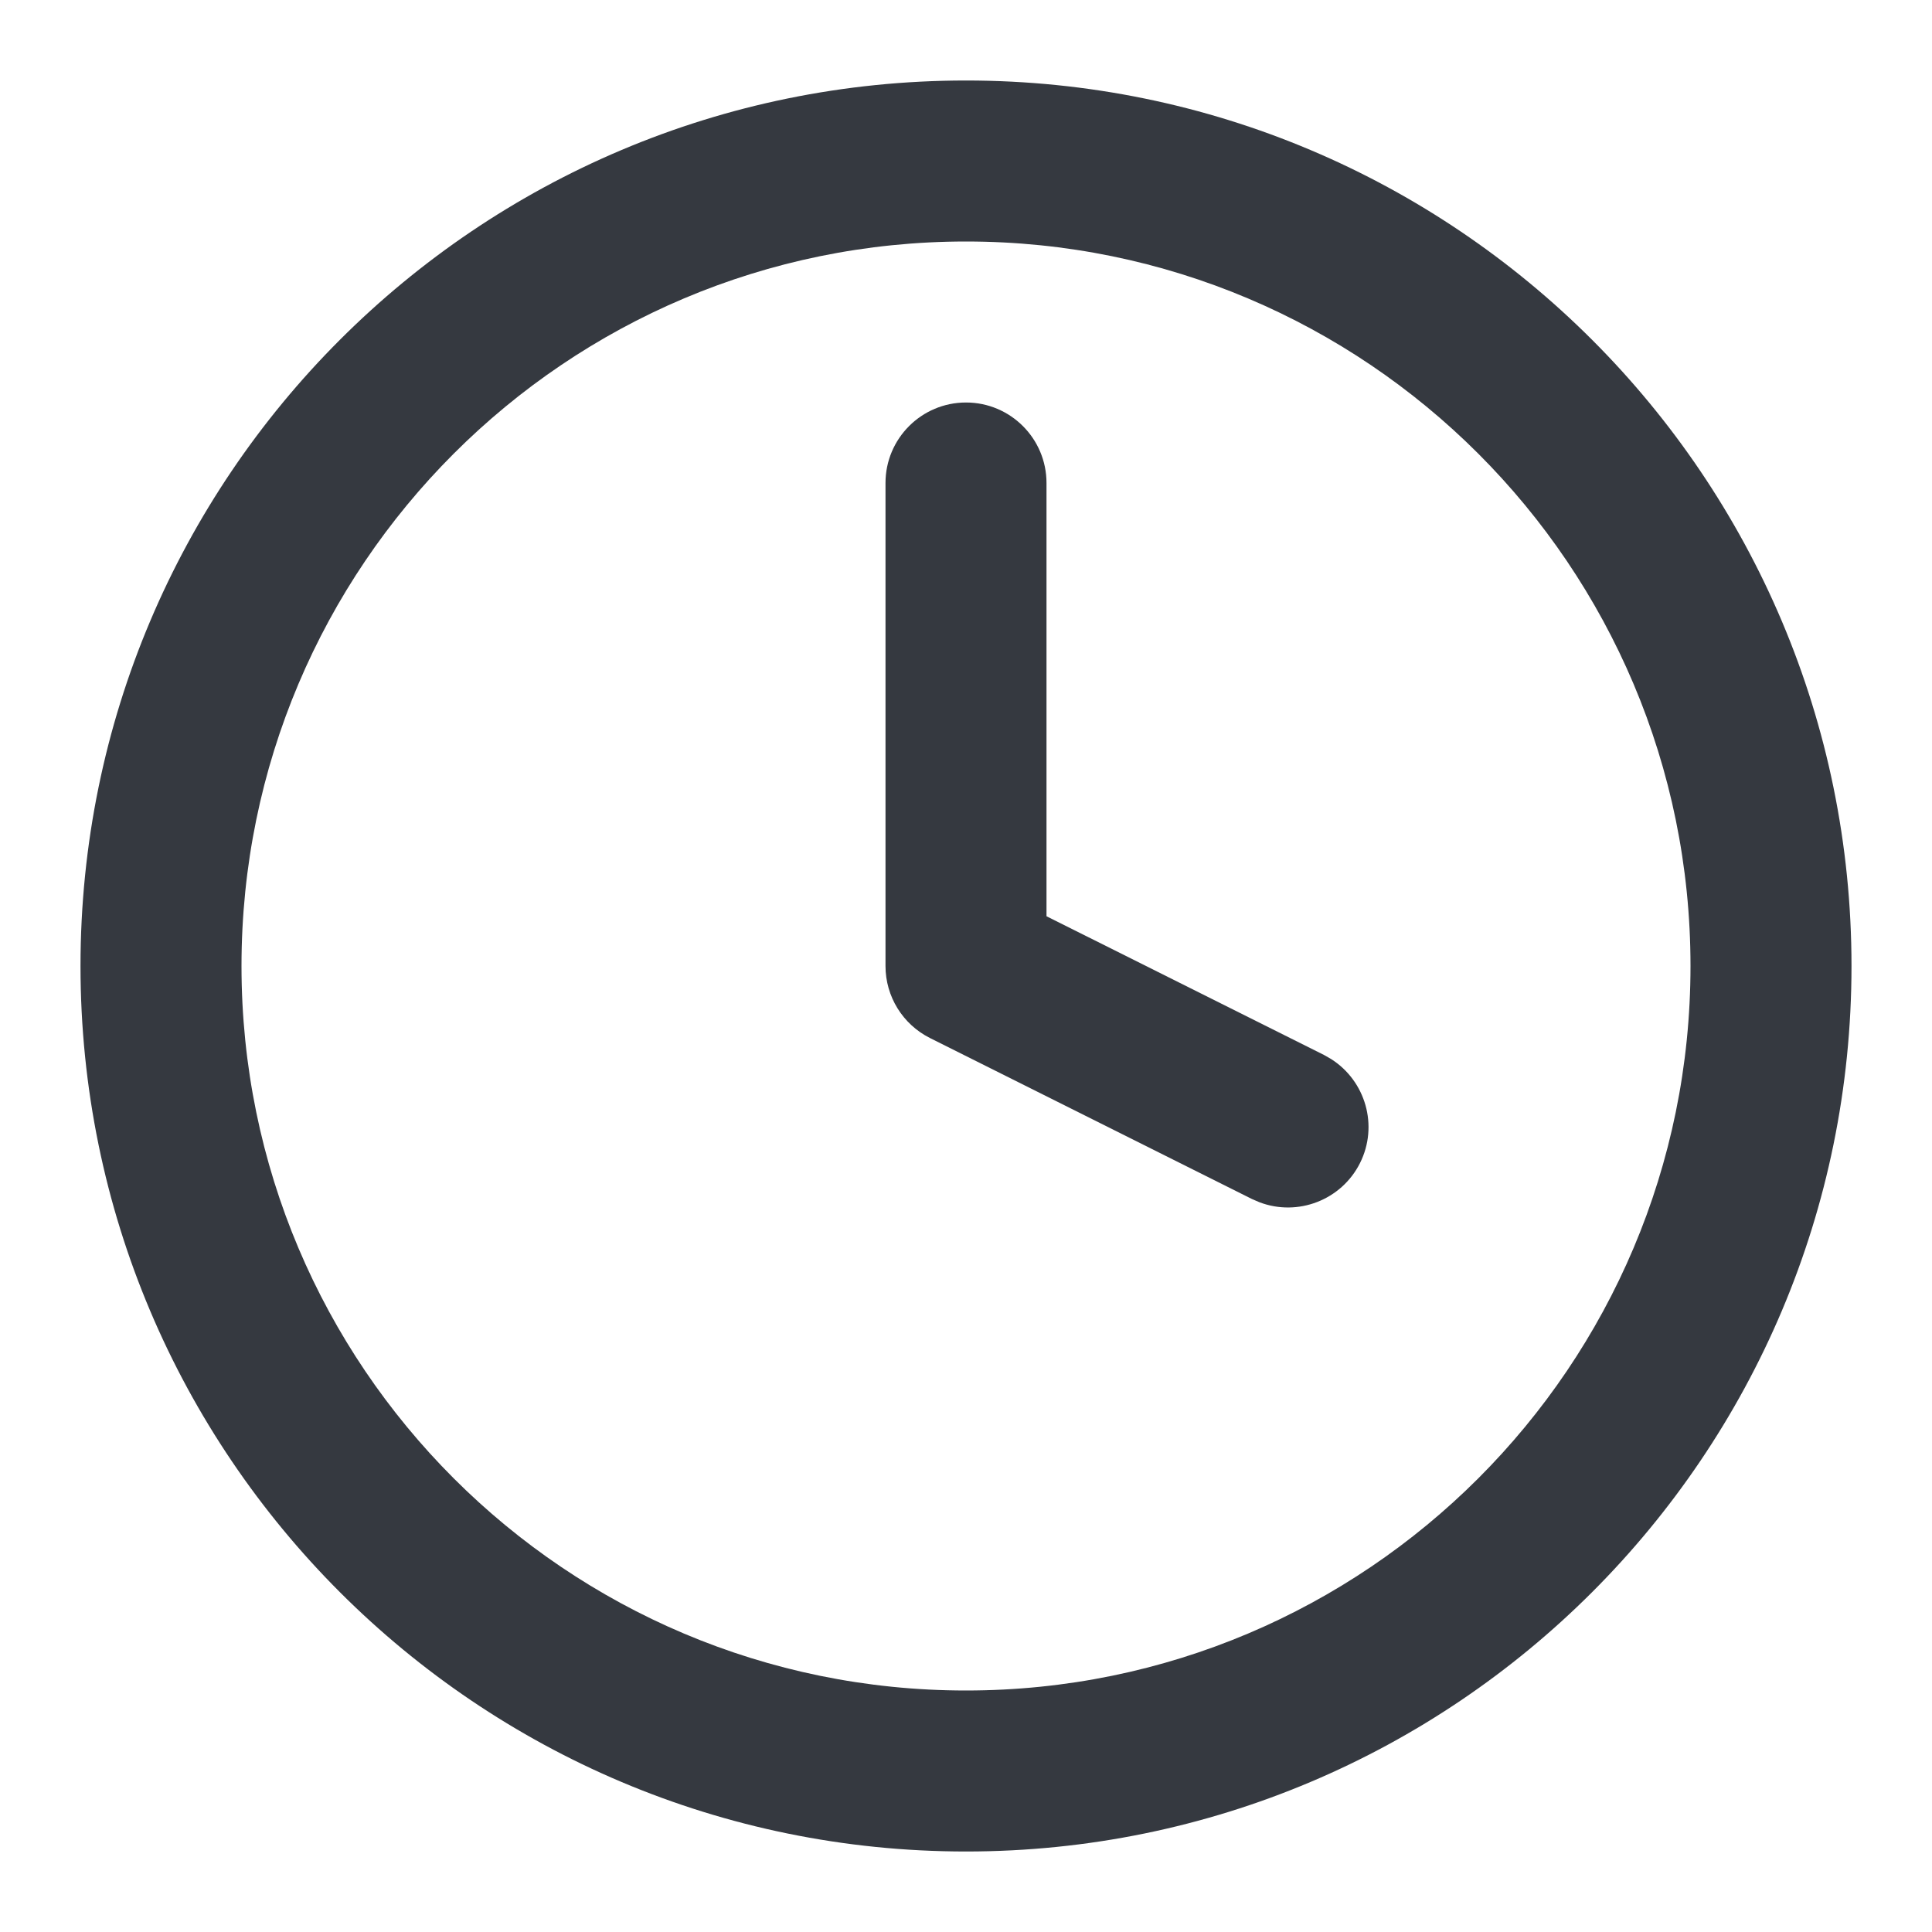
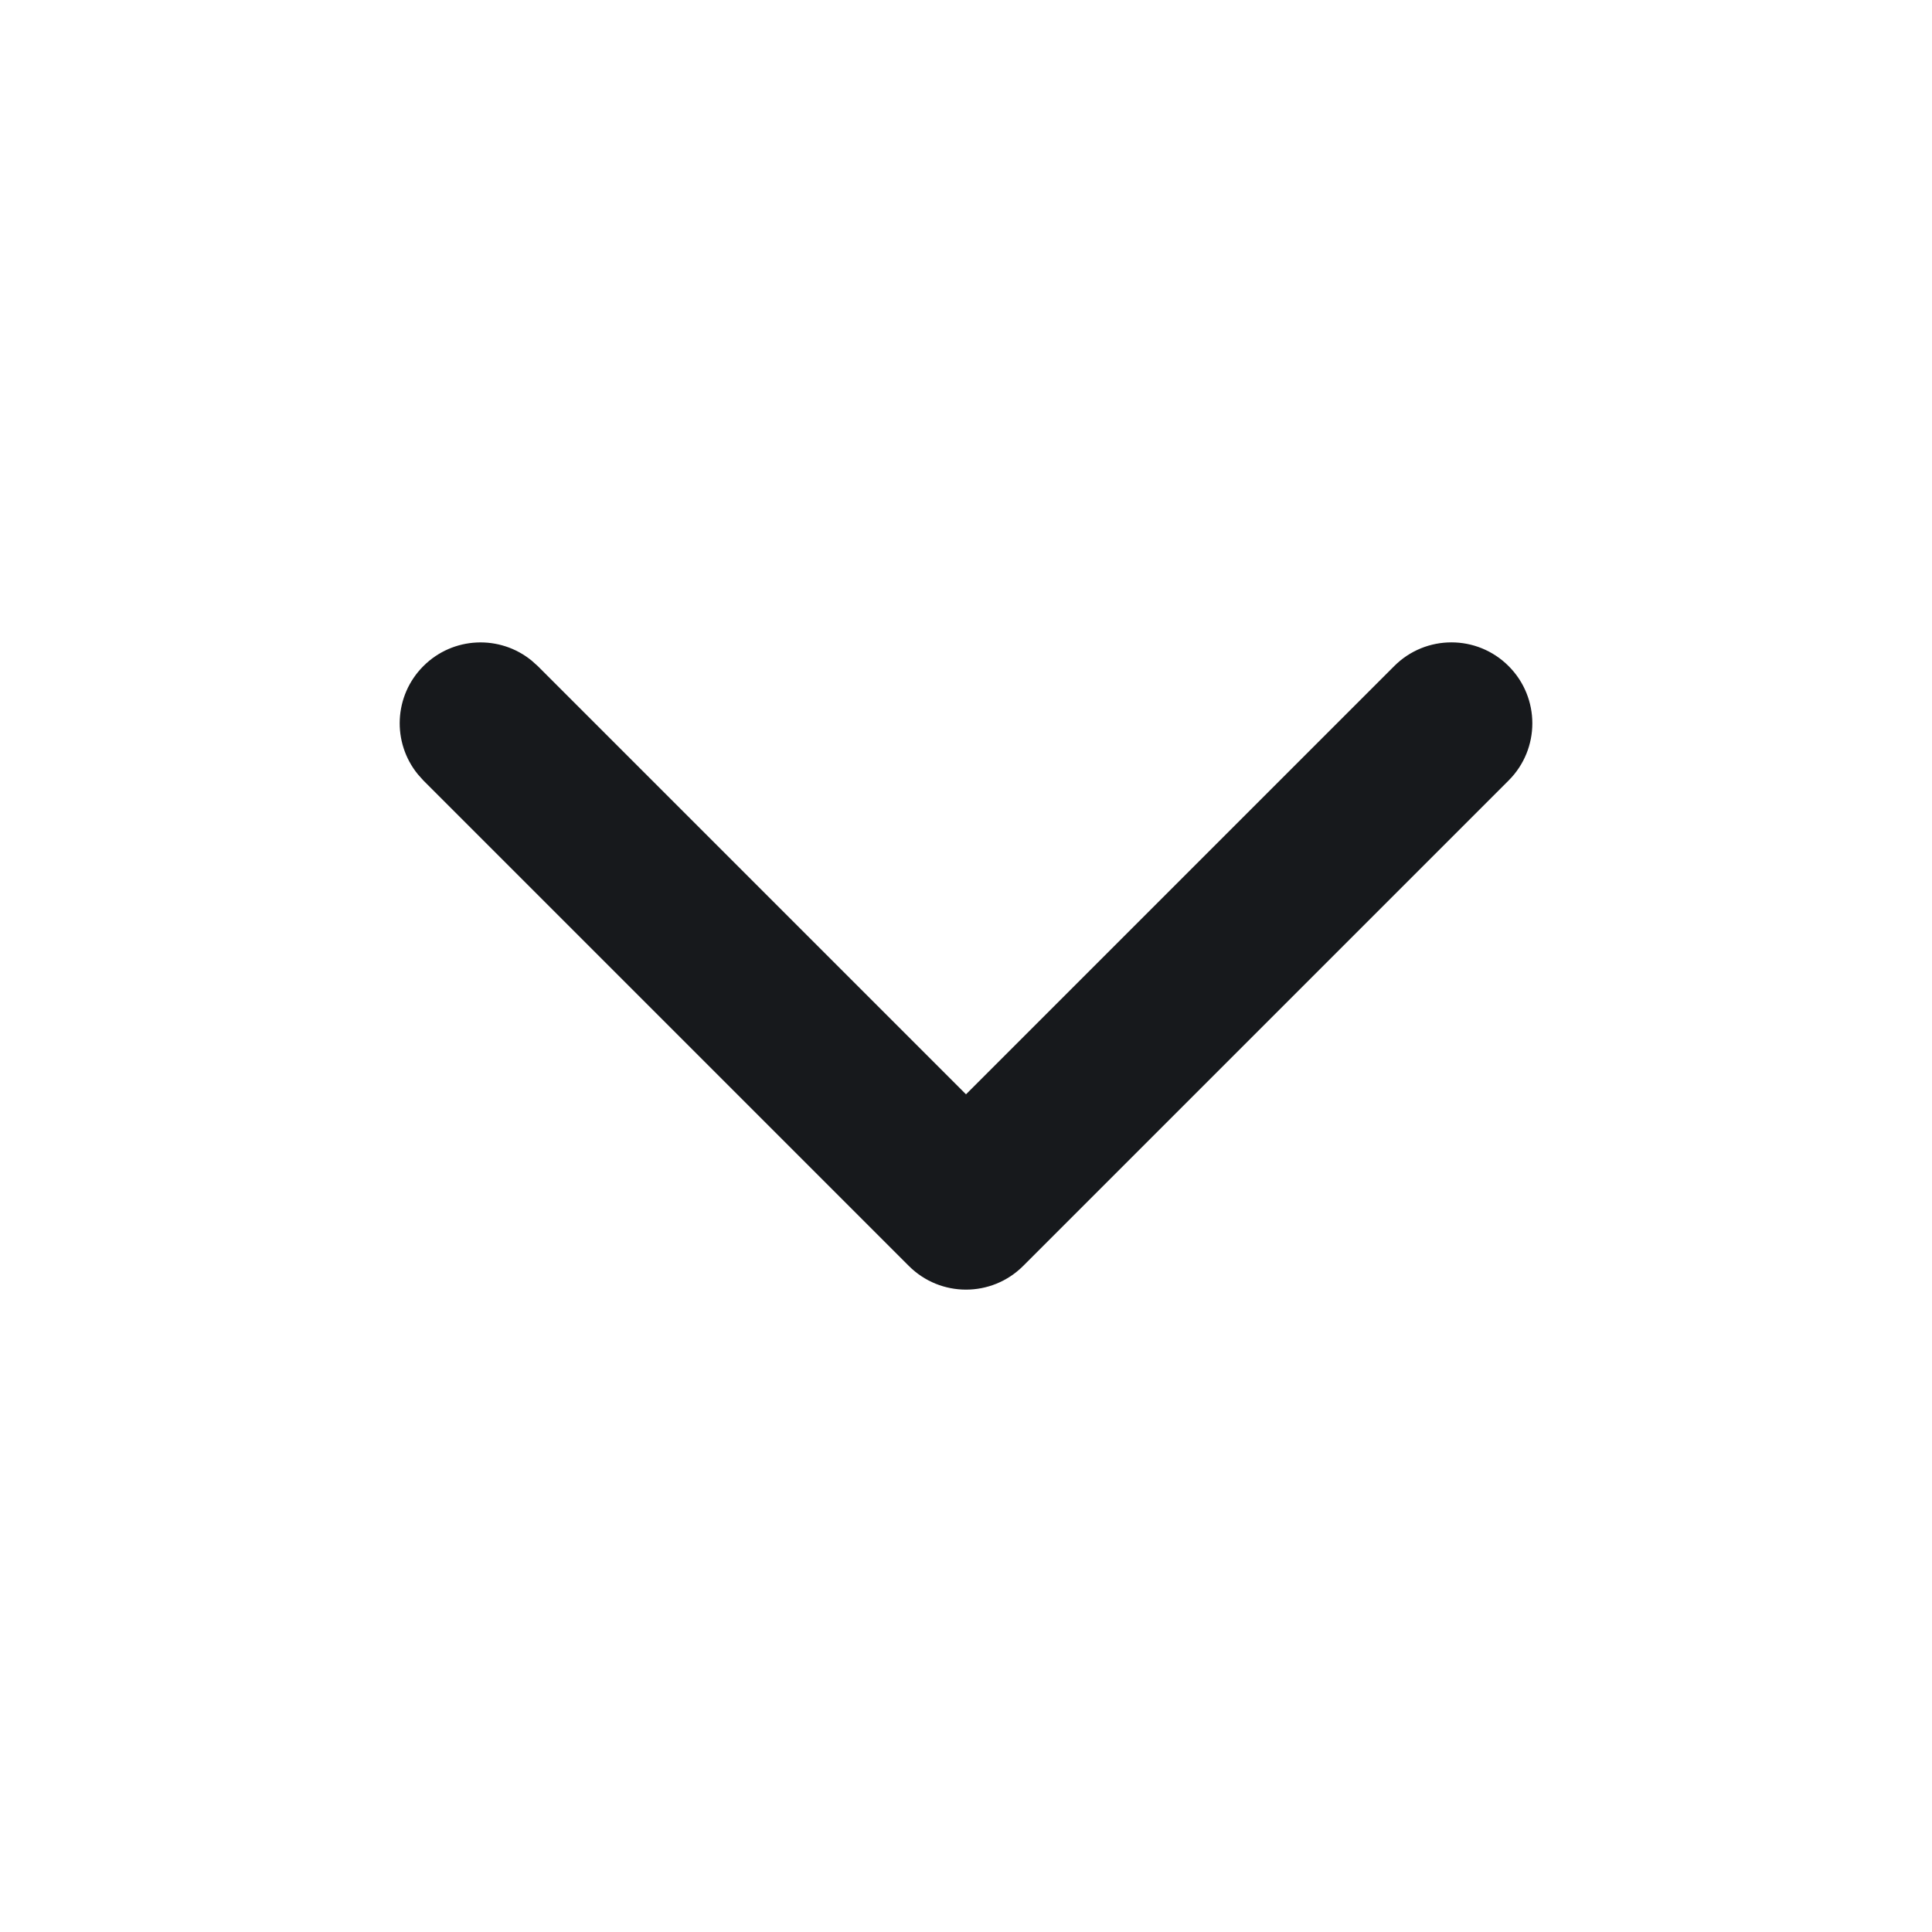
- <svg xmlns="http://www.w3.org/2000/svg" width="12" height="12" viewBox="0 0 12 12">
+ <svg xmlns="http://www.w3.org/2000/svg" width="16" height="16" viewBox="0 0 16 16">
  <g transform="matrix(1 0 0 1 0 0)">
    <g style="">
-       <g transform="matrix(0.5 0 0 0.5 6 6)">
-         <path style="stroke: none; stroke-width: 1; stroke-dasharray: none; stroke-linecap: butt; stroke-dashoffset: 0; stroke-linejoin: miter; stroke-miterlimit: 4; fill: rgb(53,57,64); fill-rule: nonzero; opacity: 1;" transform=" translate(-12, -12)" d="M 21 12 C 21 7.029 16.971 3 12 3 C 7.029 3 3 7.029 3 12 C 3 16.971 7.029 21 12 21 C 16.971 21 21 16.971 21 12 Z M 23 12 C 23 18.075 18.075 23 12 23 C 5.925 23 1 18.075 1 12 C 1 5.925 5.925 1 12 1 C 18.075 1 23 5.925 23 12 Z" stroke-linecap="round" />
-       </g>
-       <g transform="matrix(0.5 0 0 0.5 7 5)">
-         <path style="stroke: none; stroke-width: 1; stroke-dasharray: none; stroke-linecap: butt; stroke-dashoffset: 0; stroke-linejoin: miter; stroke-miterlimit: 4; fill: rgb(53,57,64); fill-rule: nonzero; opacity: 1;" transform=" translate(-14, -10)" d="M 11 6 C 11 5.448 11.448 5 12 5 C 12.552 5 13 5.448 13 6 L 13 11.382 L 16.447 13.105 L 16.536 13.156 C 16.964 13.428 17.126 13.984 16.895 14.447 C 16.663 14.91 16.12 15.115 15.646 14.935 L 15.553 14.895 L 11.553 12.895 C 11.214 12.725 11 12.379 11 12 L 11 6 Z" stroke-linecap="round" />
+       <g transform="matrix(0.67 0 0 0.67 8 8)">
+         <path style="stroke: none; stroke-width: 1; stroke-dasharray: none; stroke-linecap: butt; stroke-dashoffset: 0; stroke-linejoin: miter; stroke-miterlimit: 4; fill: rgb(23,25,28); fill-rule: nonzero; opacity: 1;" transform=" translate(-12, -12)" d="M 17.293 8.293 C 17.683 7.902 18.317 7.902 18.707 8.293 C 19.098 8.684 19.098 9.317 18.707 9.707 L 12.707 15.707 C 12.316 16.098 11.684 16.098 11.293 15.707 L 5.293 9.707 L 5.225 9.631 C 4.904 9.238 4.927 8.659 5.293 8.293 C 5.659 7.927 6.238 7.904 6.631 8.225 L 6.707 8.293 L 12 13.586 L 17.293 8.293 Z" stroke-linecap="round" />
      </g>
    </g>
  </g>
</svg>
